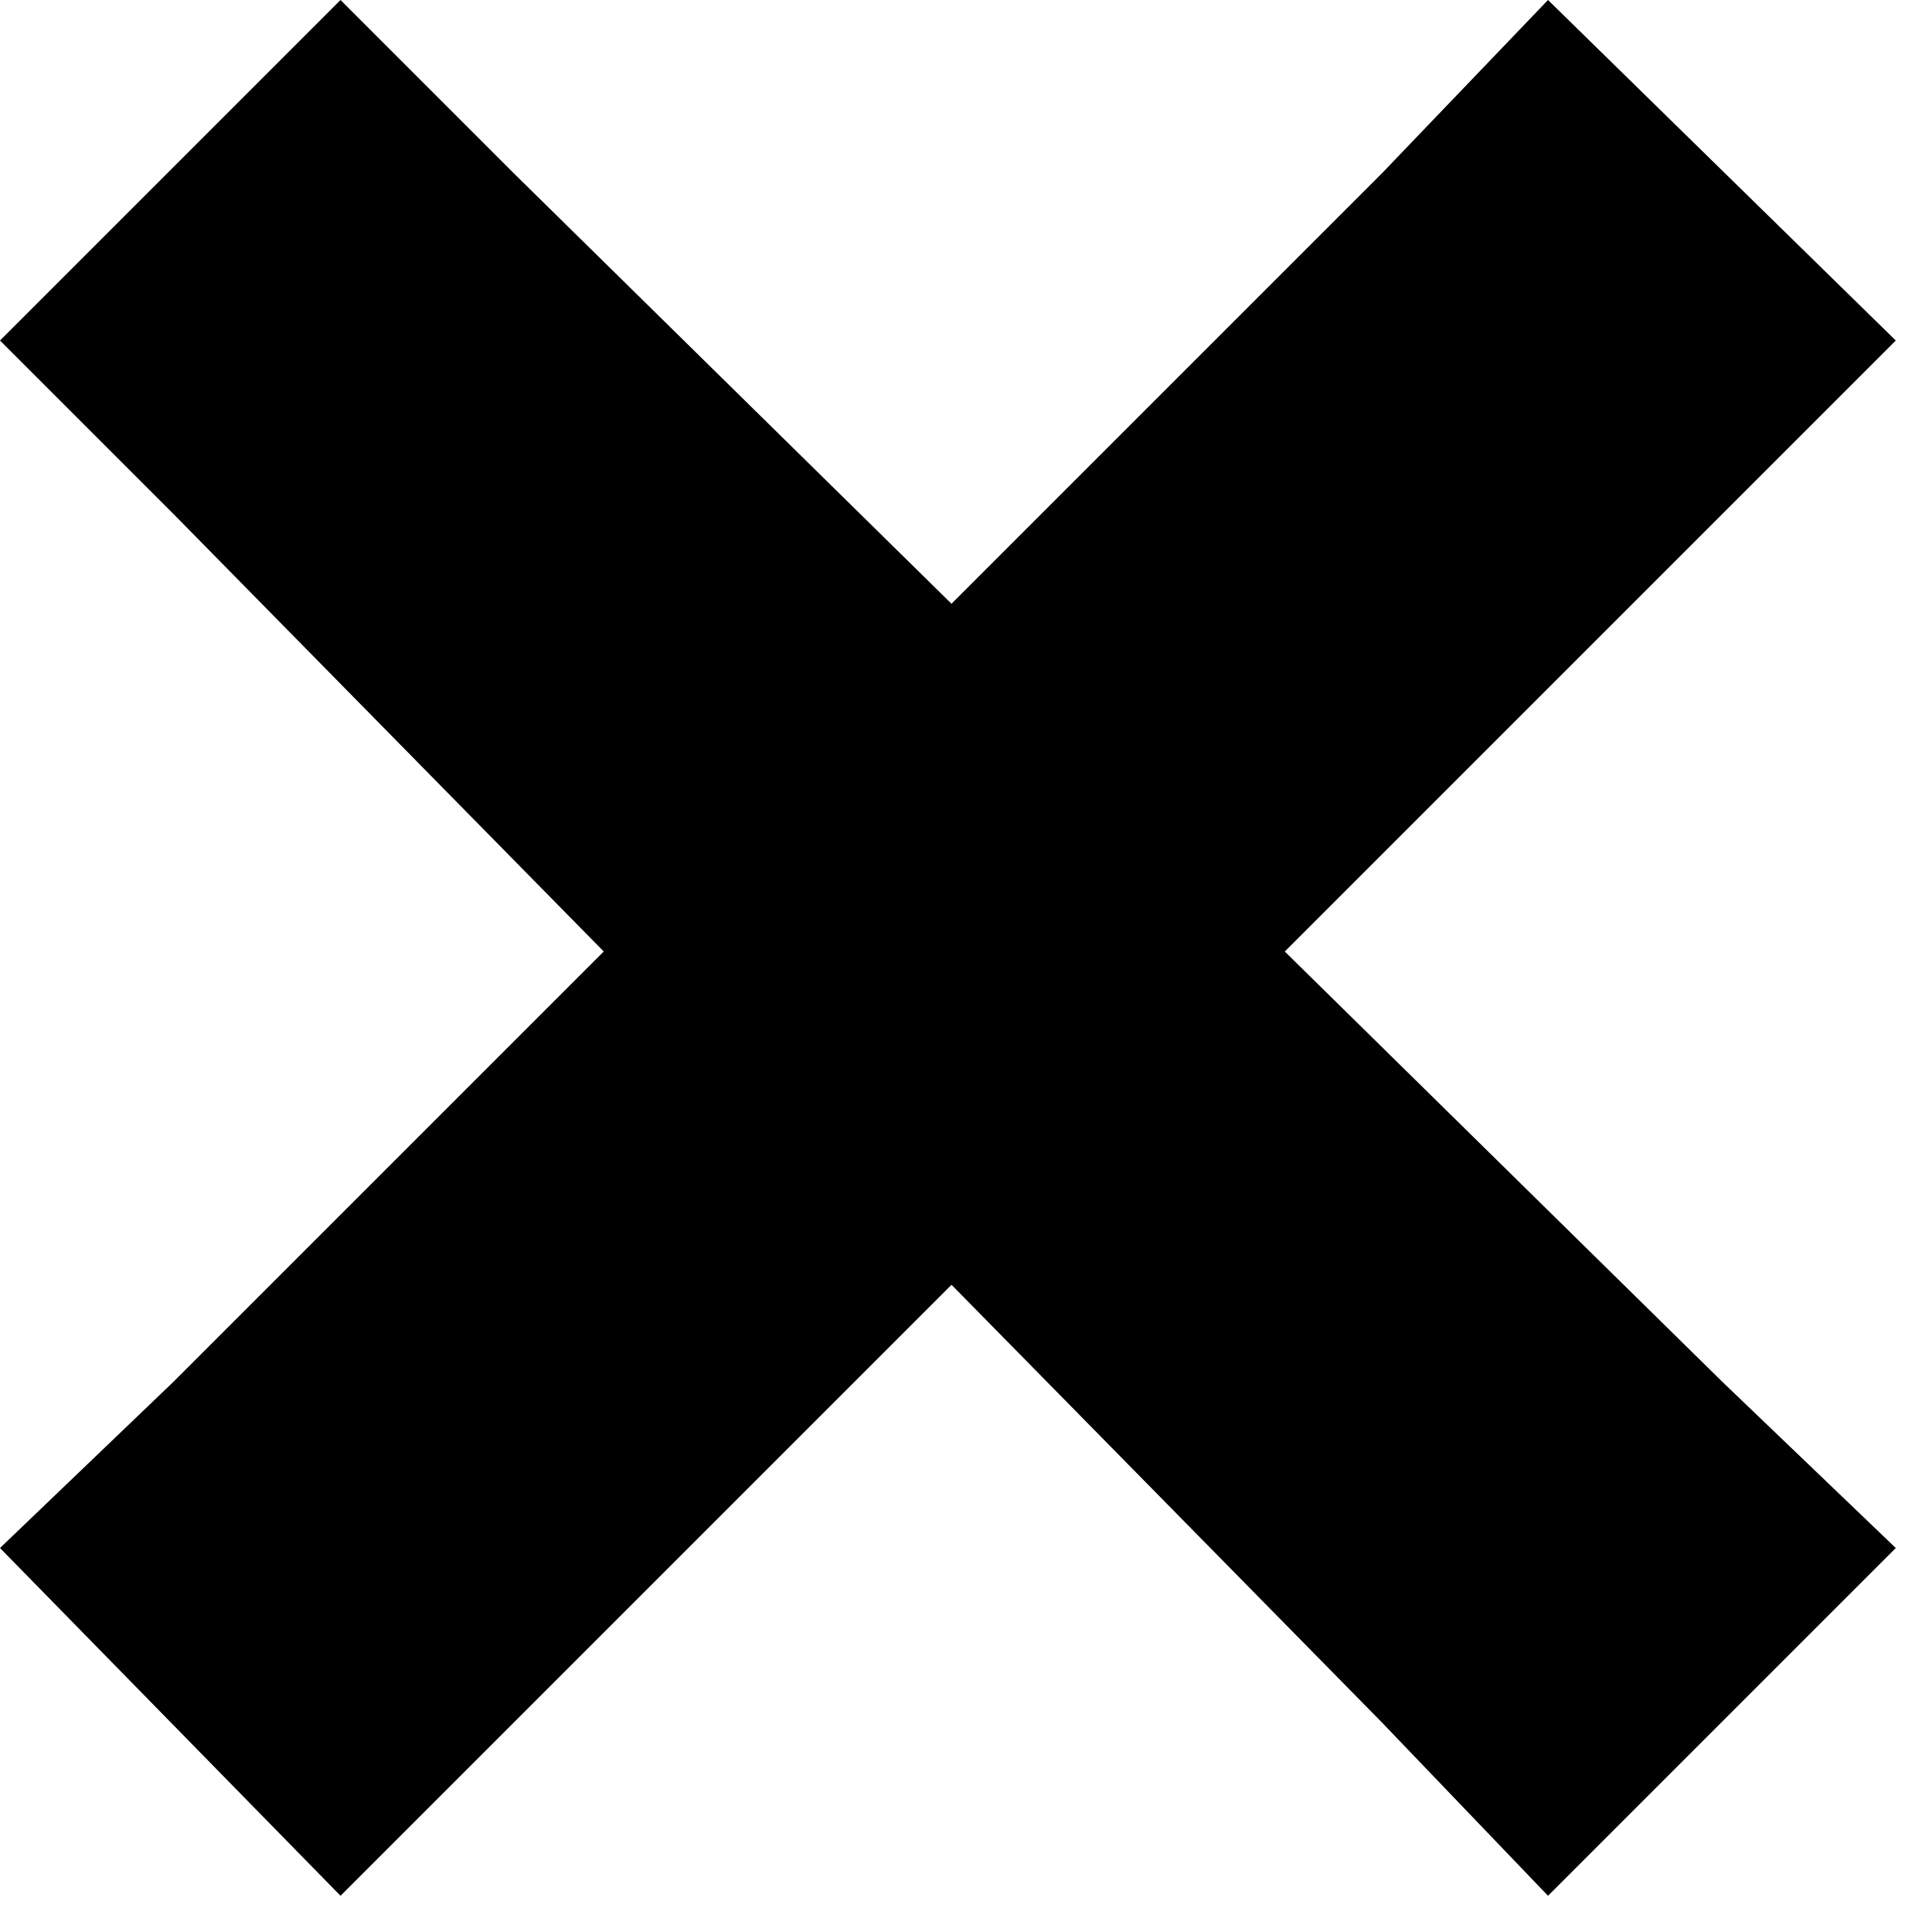
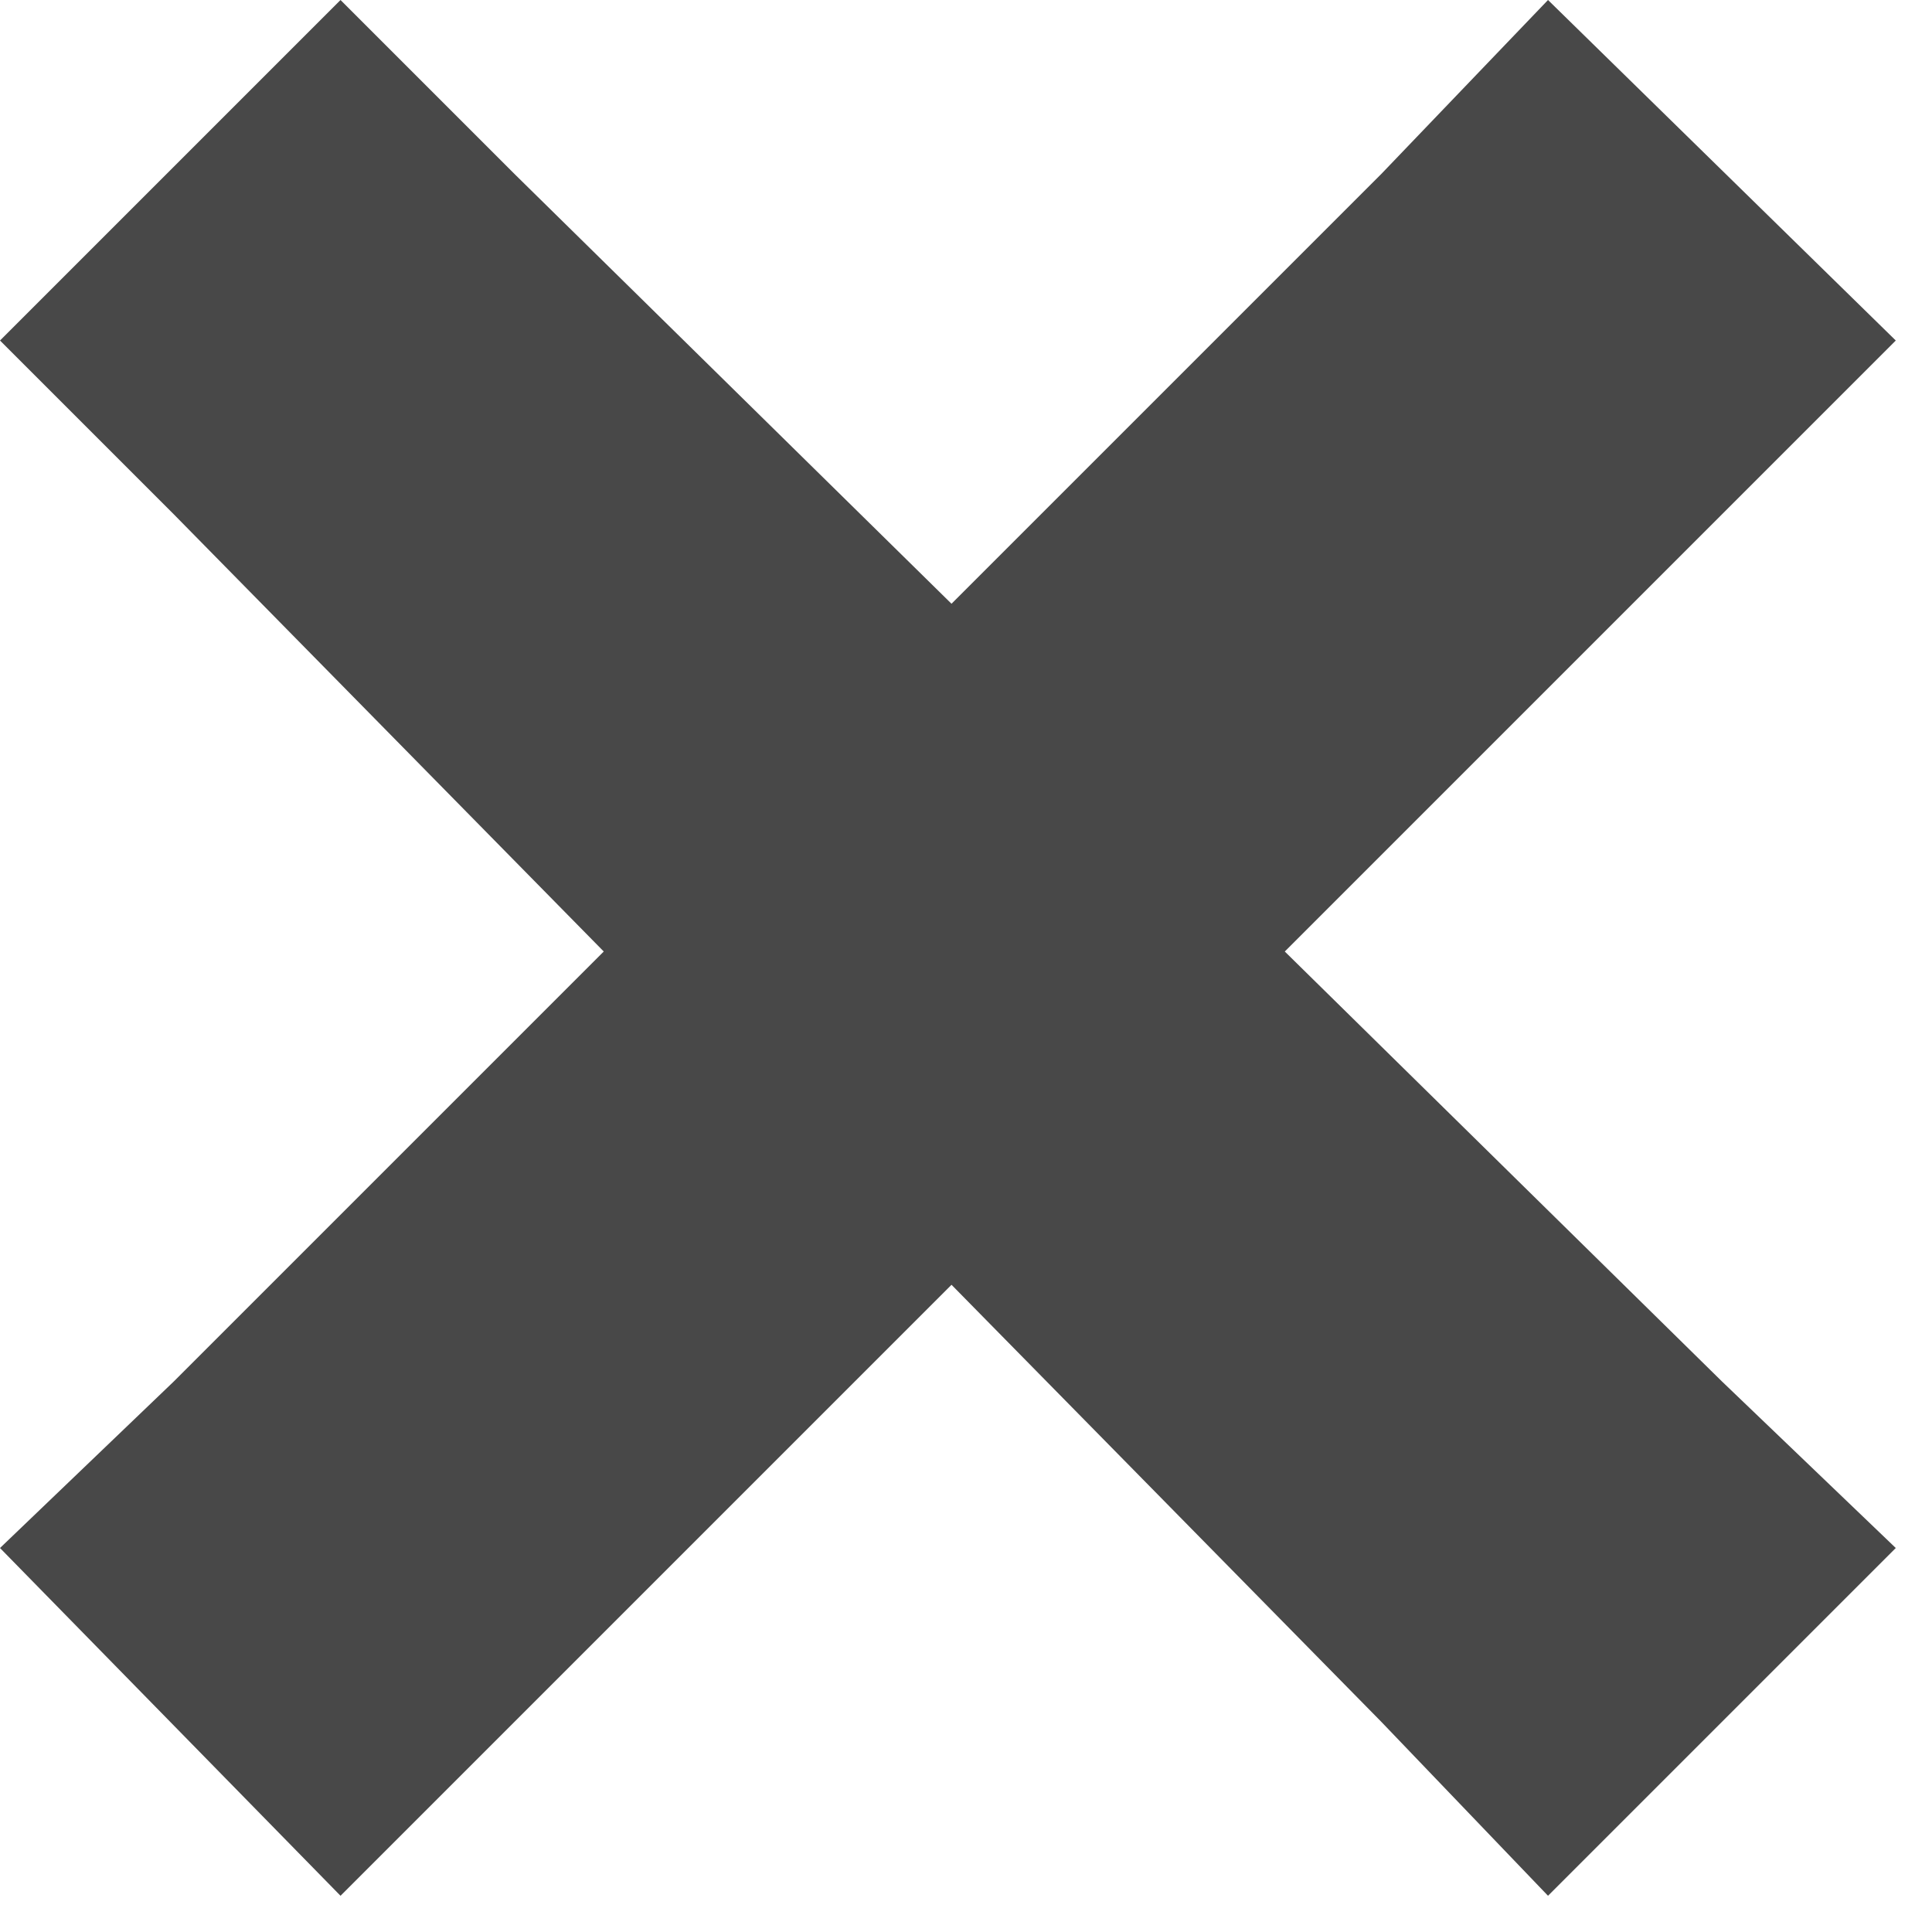
<svg xmlns="http://www.w3.org/2000/svg" width="8" height="8" viewBox="0 0 8 8">
-   <path d="M1.41 0l-1.41 1.41.72.72 1.78 1.81-1.78 1.78-.72.69 1.41 1.44.72-.72 1.81-1.81 1.78 1.81.69.72 1.44-1.44-.72-.69-1.81-1.78 1.81-1.81.72-.72-1.44-1.41-.69.72-1.78 1.78-1.81-1.78-.72-.72z" />
+   <path d="M1.41 0l-1.41 1.41.72.72 1.78 1.81-1.78 1.78-.72.69 1.41 1.44.72-.72 1.81-1.81 1.78 1.81.69.72 1.44-1.44-.72-.69-1.81-1.78 1.81-1.81.72-.72-1.44-1.41-.69.72-1.78 1.78-1.81-1.78-.72-.72z" fill="#484848" />
</svg>
